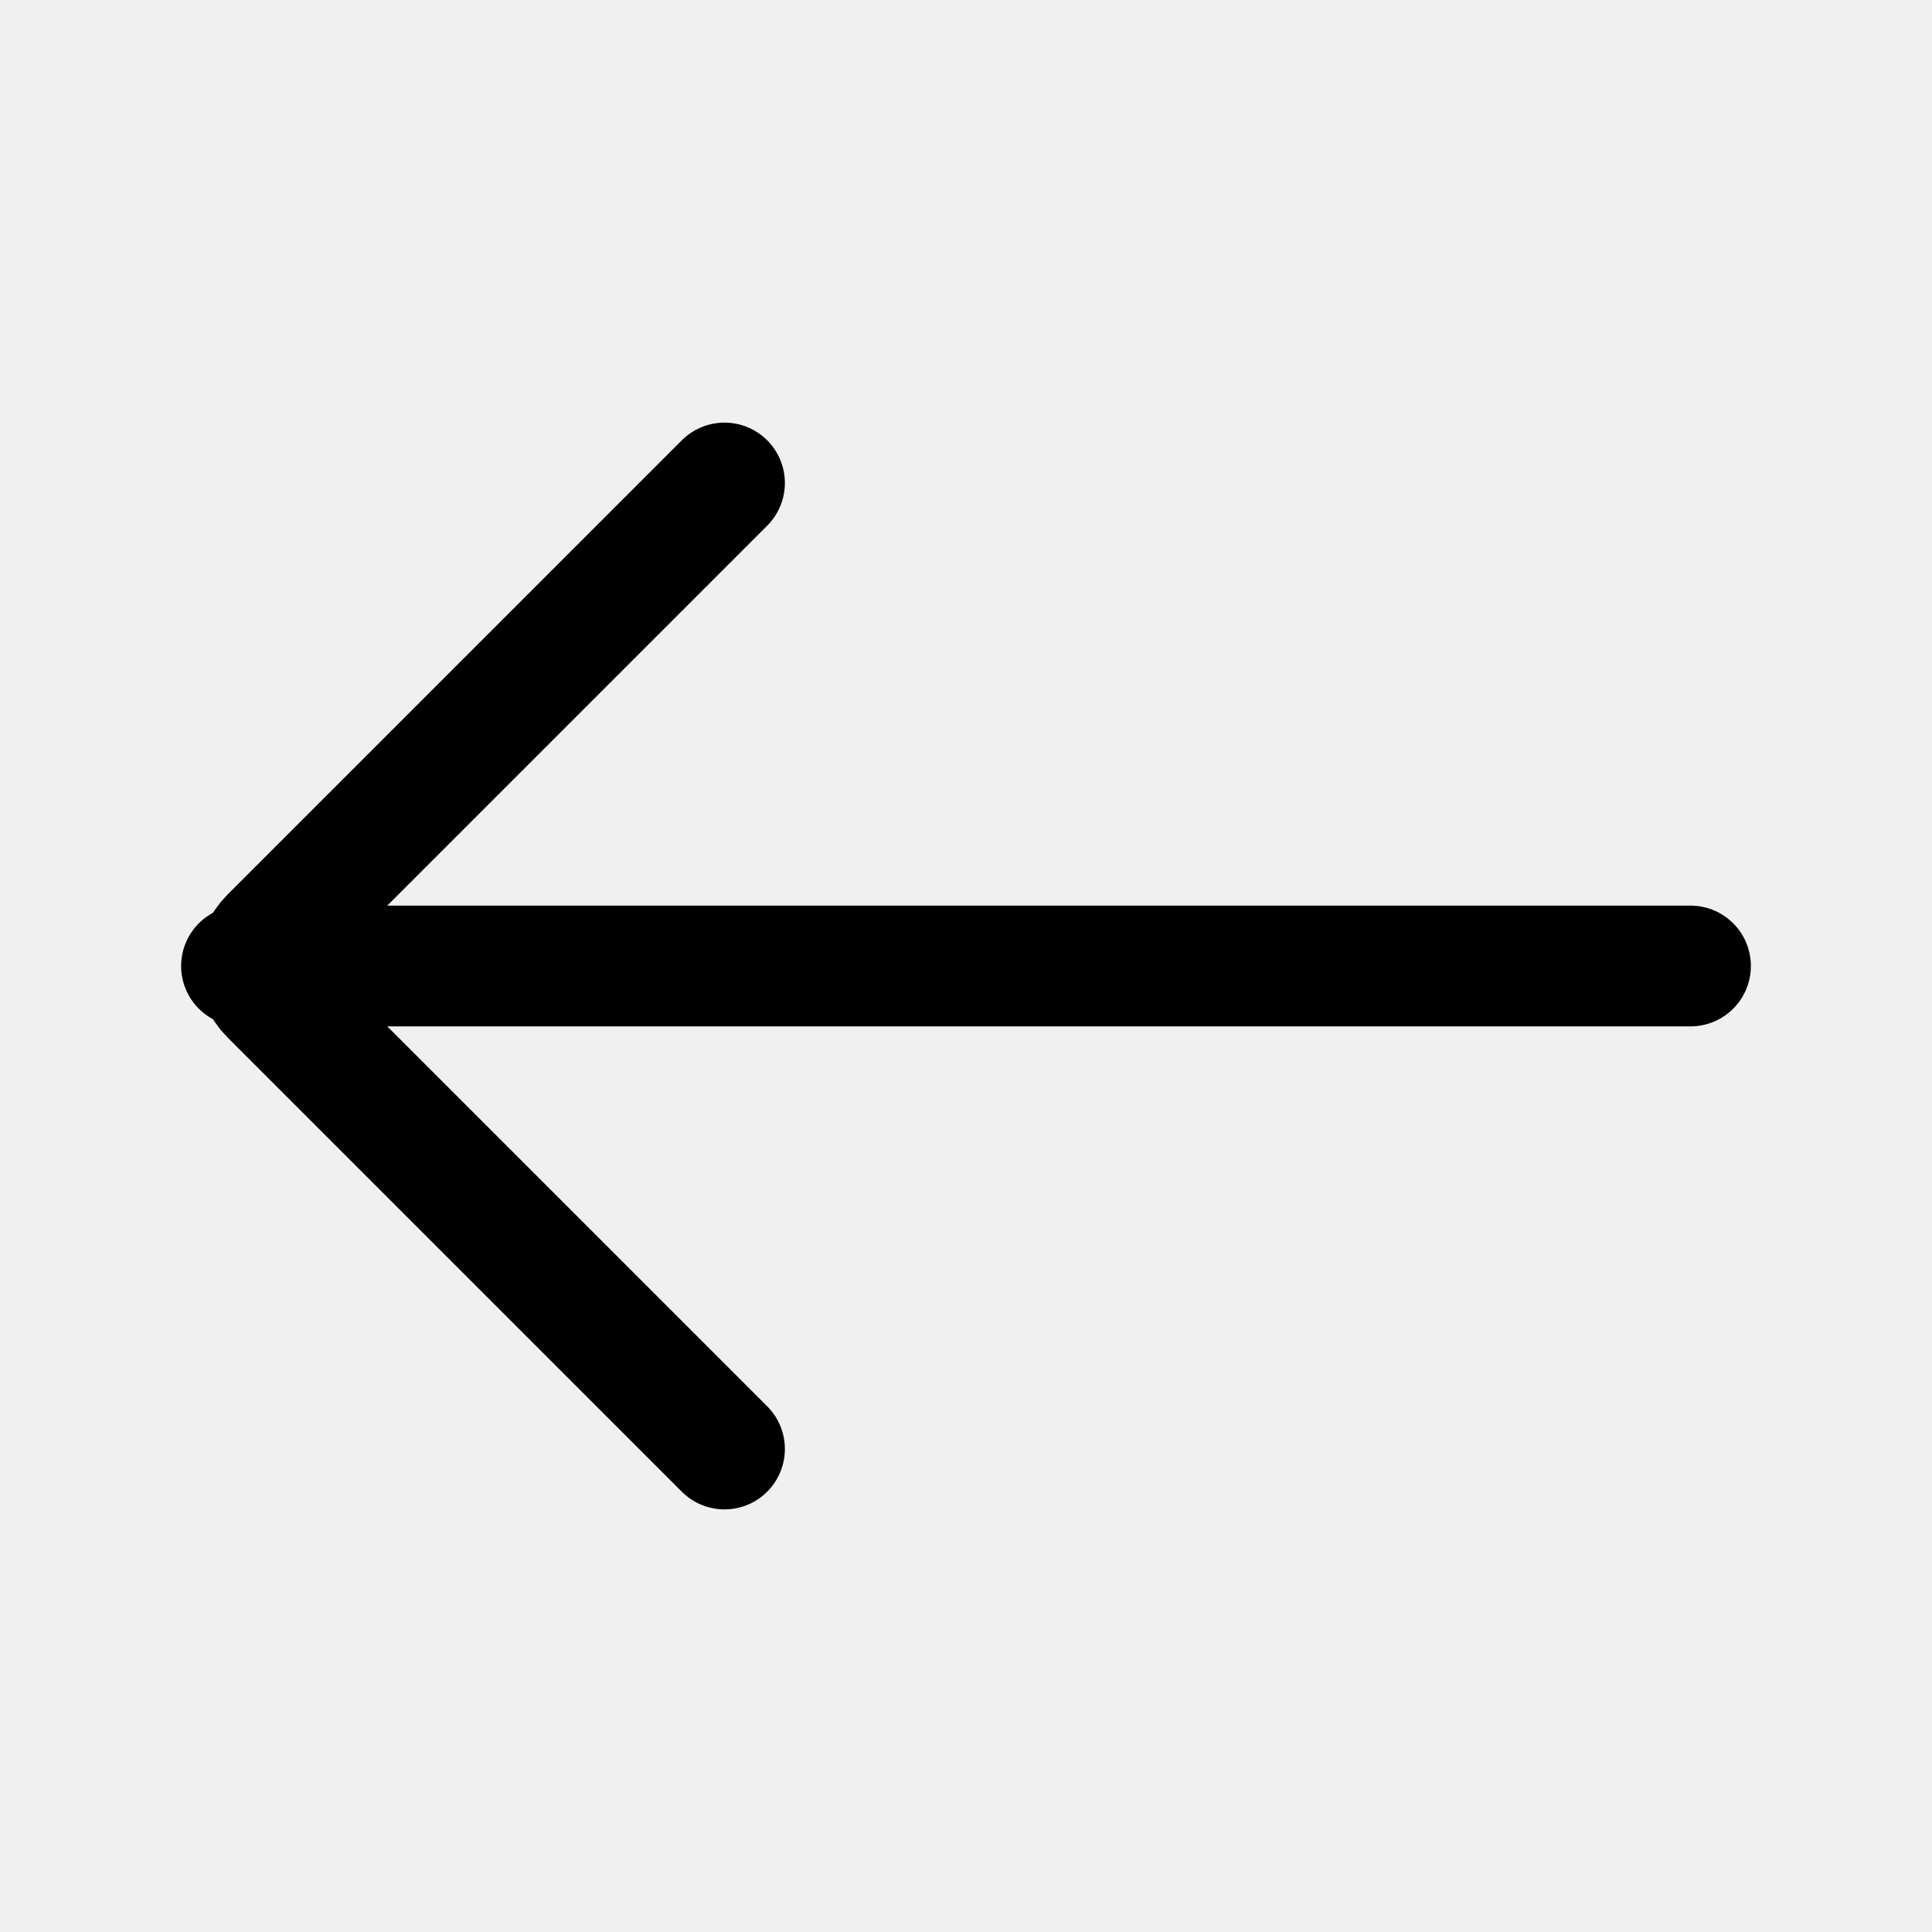
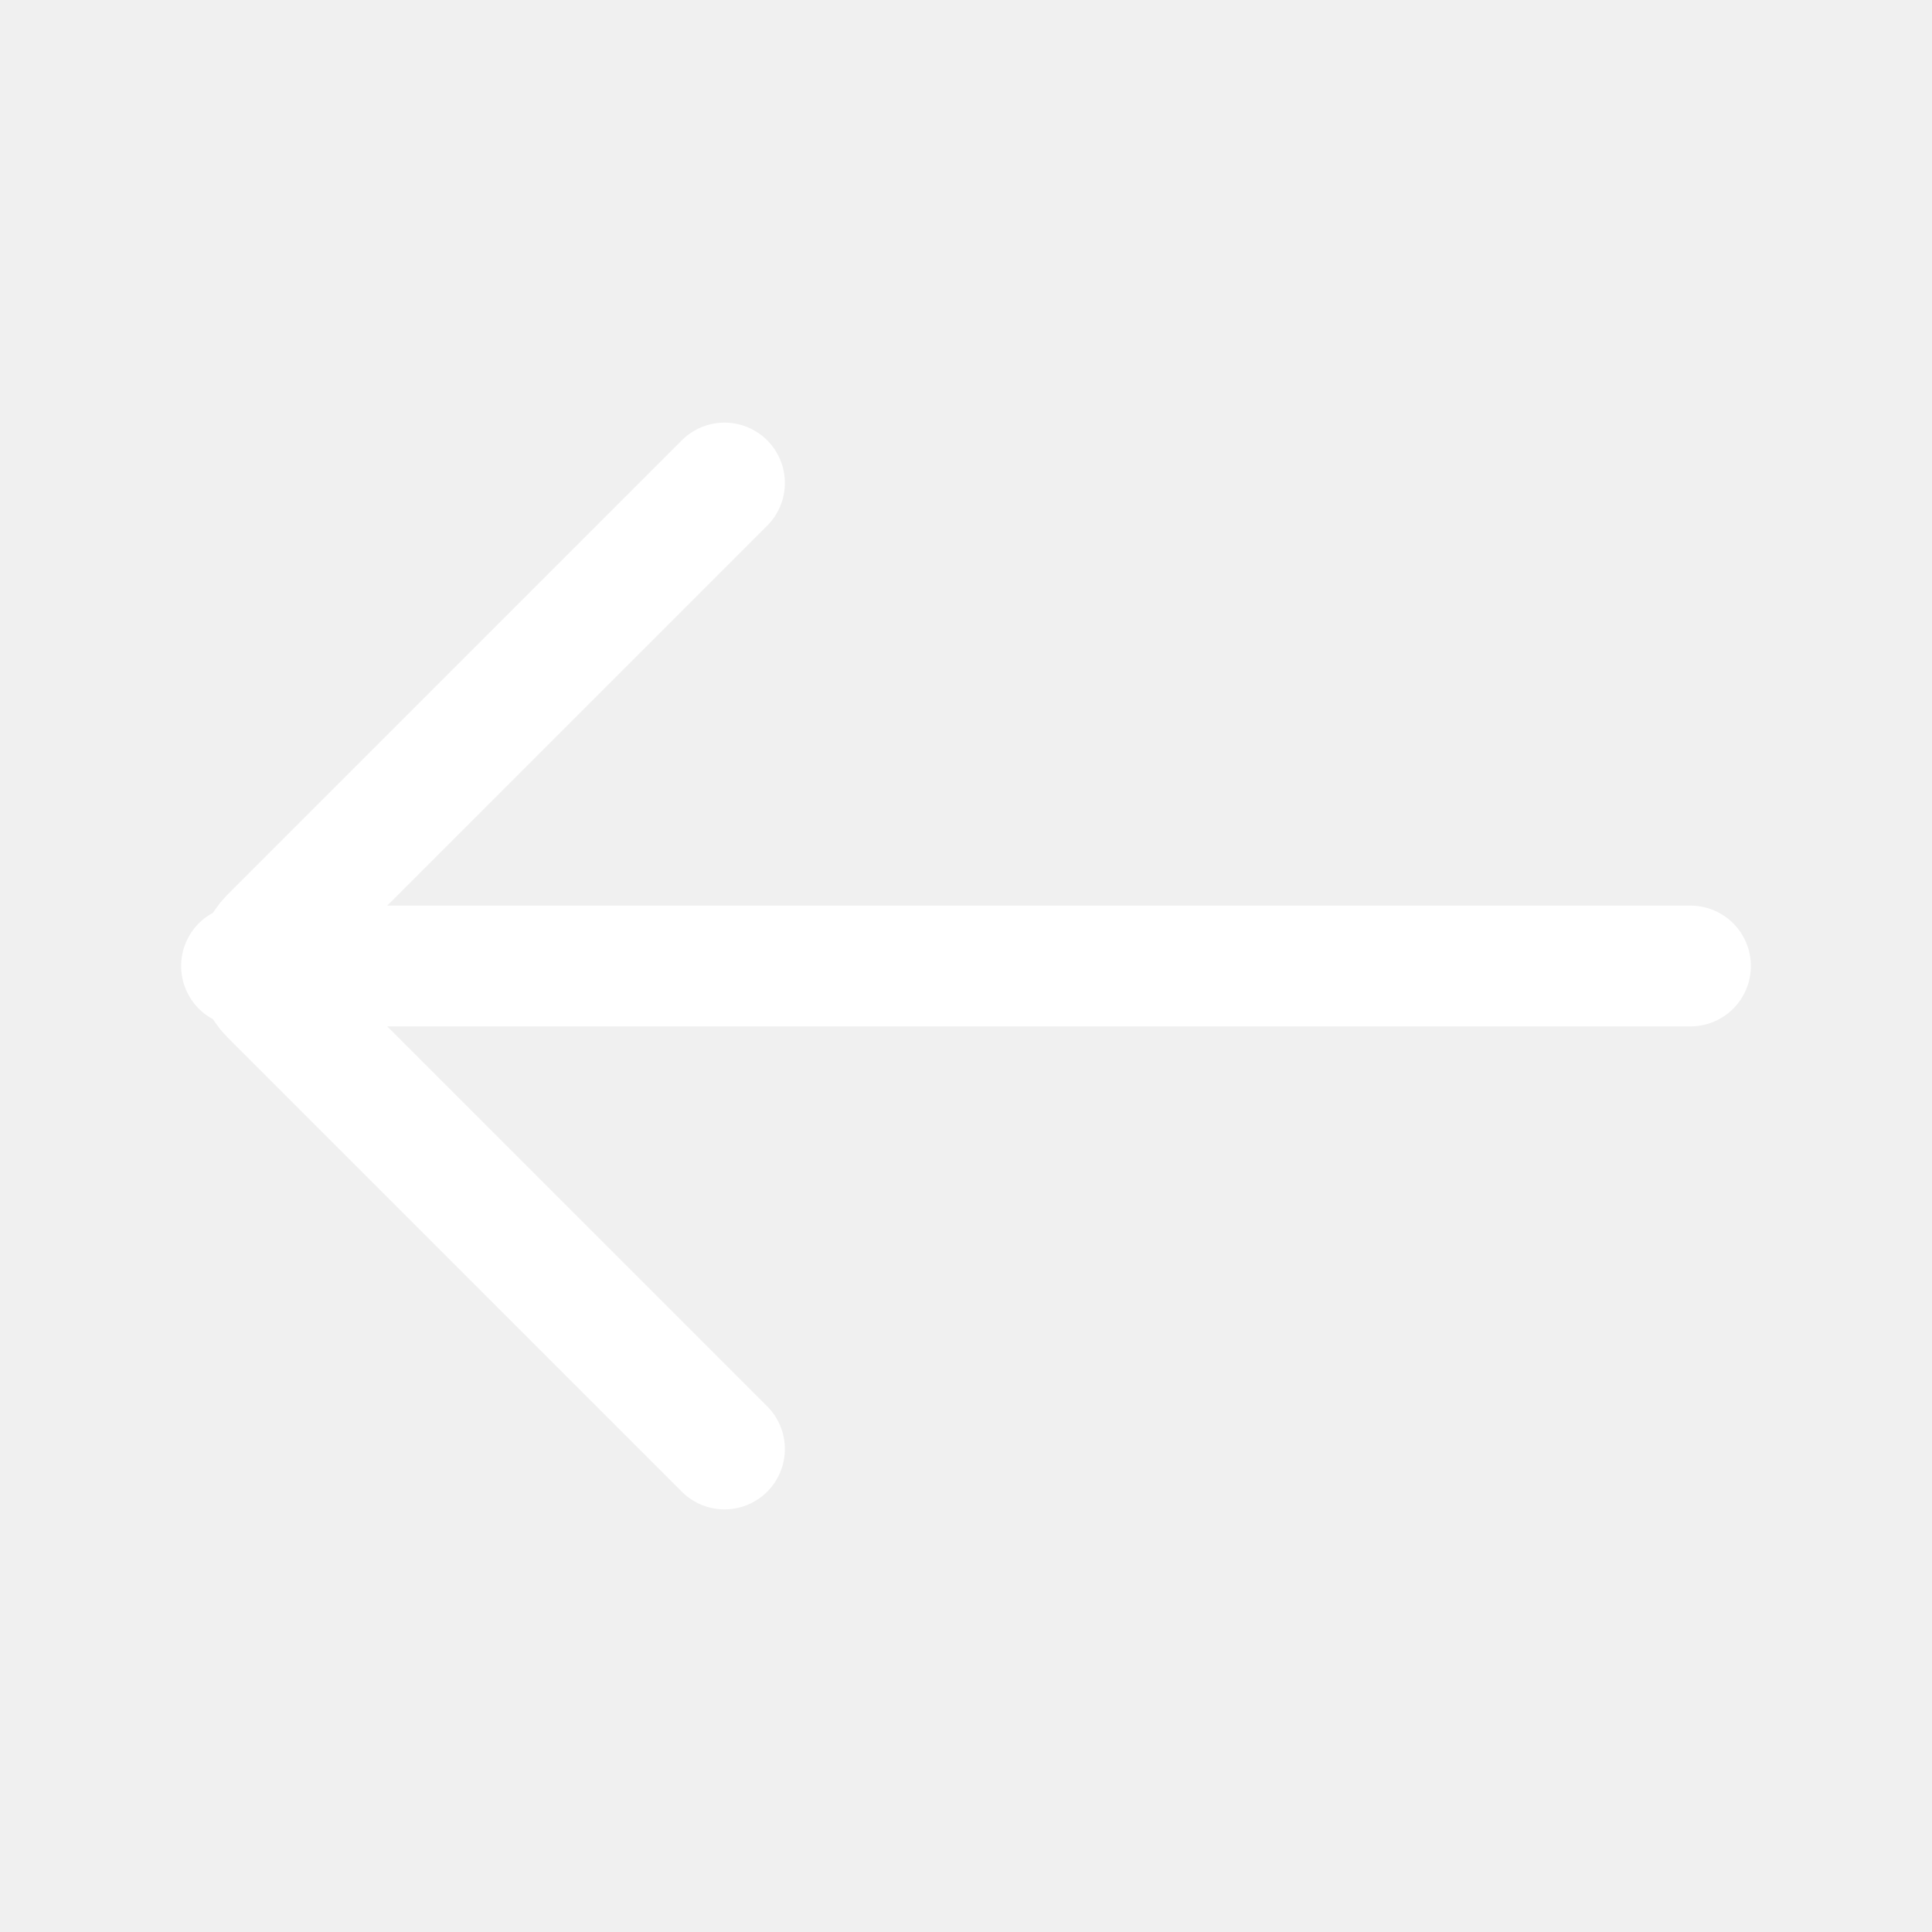
<svg xmlns="http://www.w3.org/2000/svg" width="24" height="24" viewBox="0 0 24 24" fill="none">
-   <path d="M21 12L3 12" stroke="black" stroke-width="1.5" stroke-linecap="round" />
-   <path d="M9 6L3.354 11.646C3.158 11.842 3.158 12.158 3.354 12.354L9 18" stroke="black" stroke-width="1.5" stroke-linecap="round" />
+   <path d="M21 12L3 12" stroke="white" stroke-width="1.5" stroke-linecap="round" />
+   <path d="M9 6L3.354 11.646C3.158 11.842 3.158 12.158 3.354 12.354L9 18" stroke="white" stroke-width="1.5" stroke-linecap="round" />
</svg>
